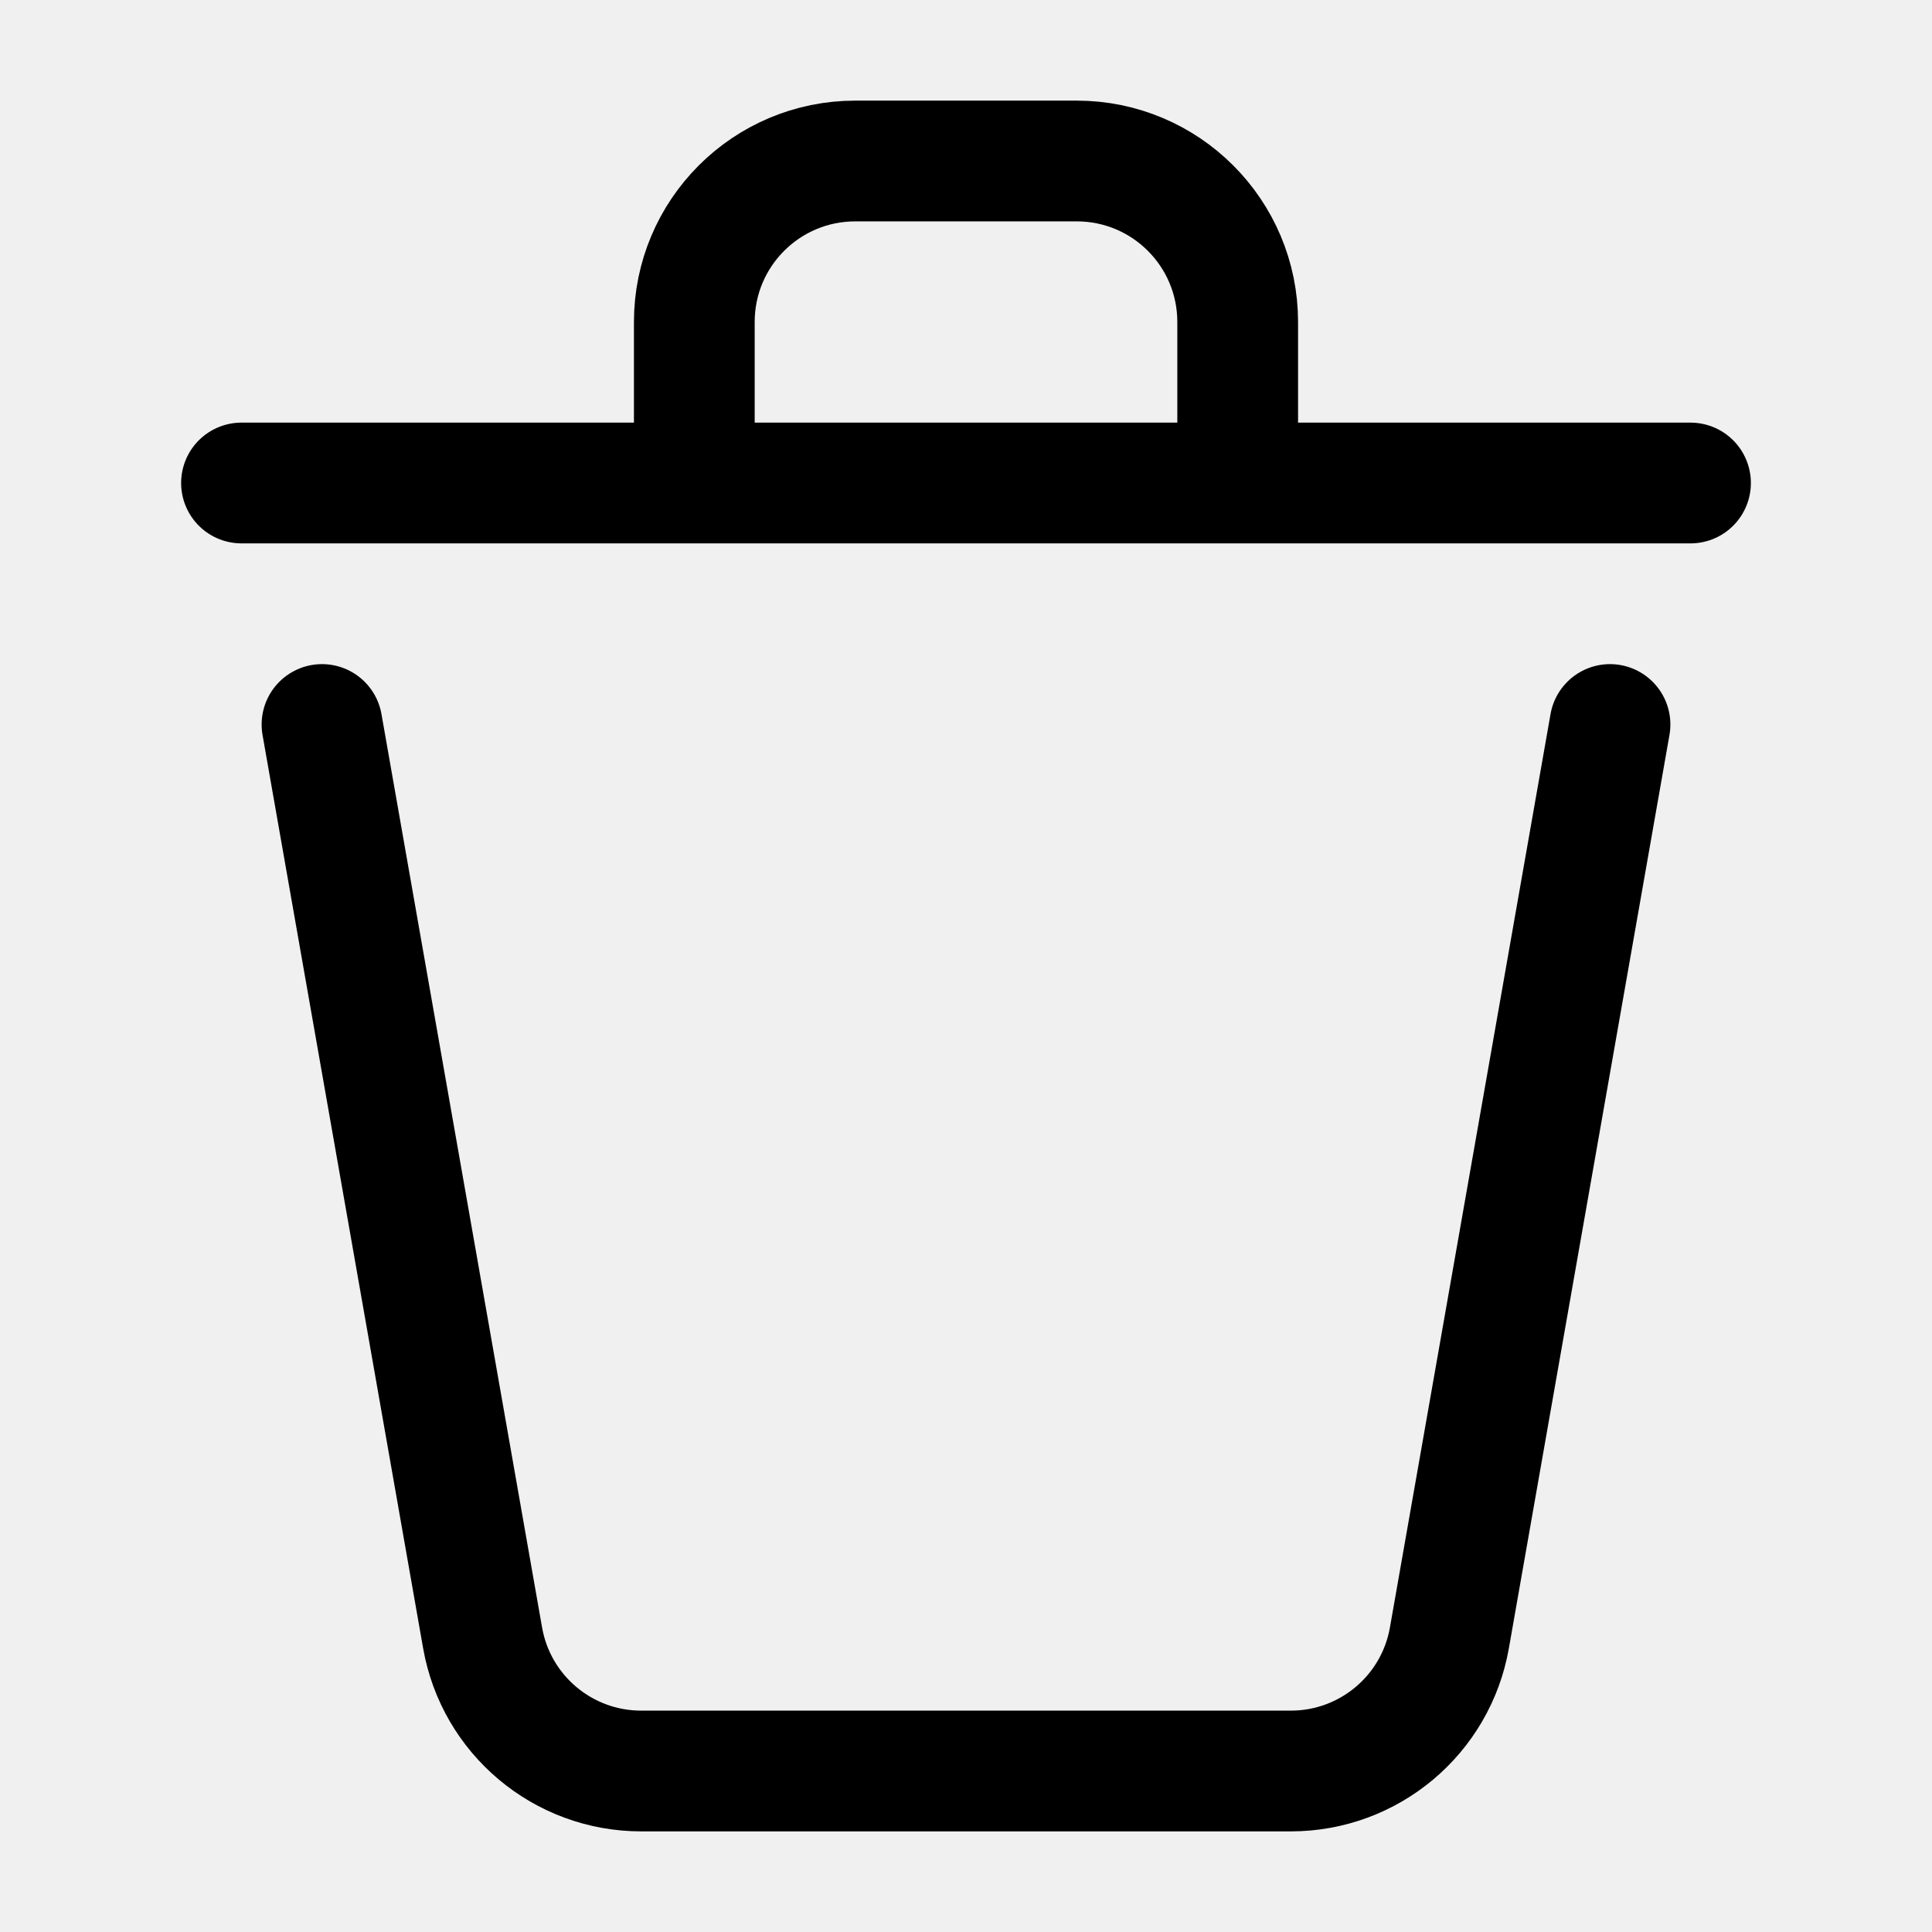
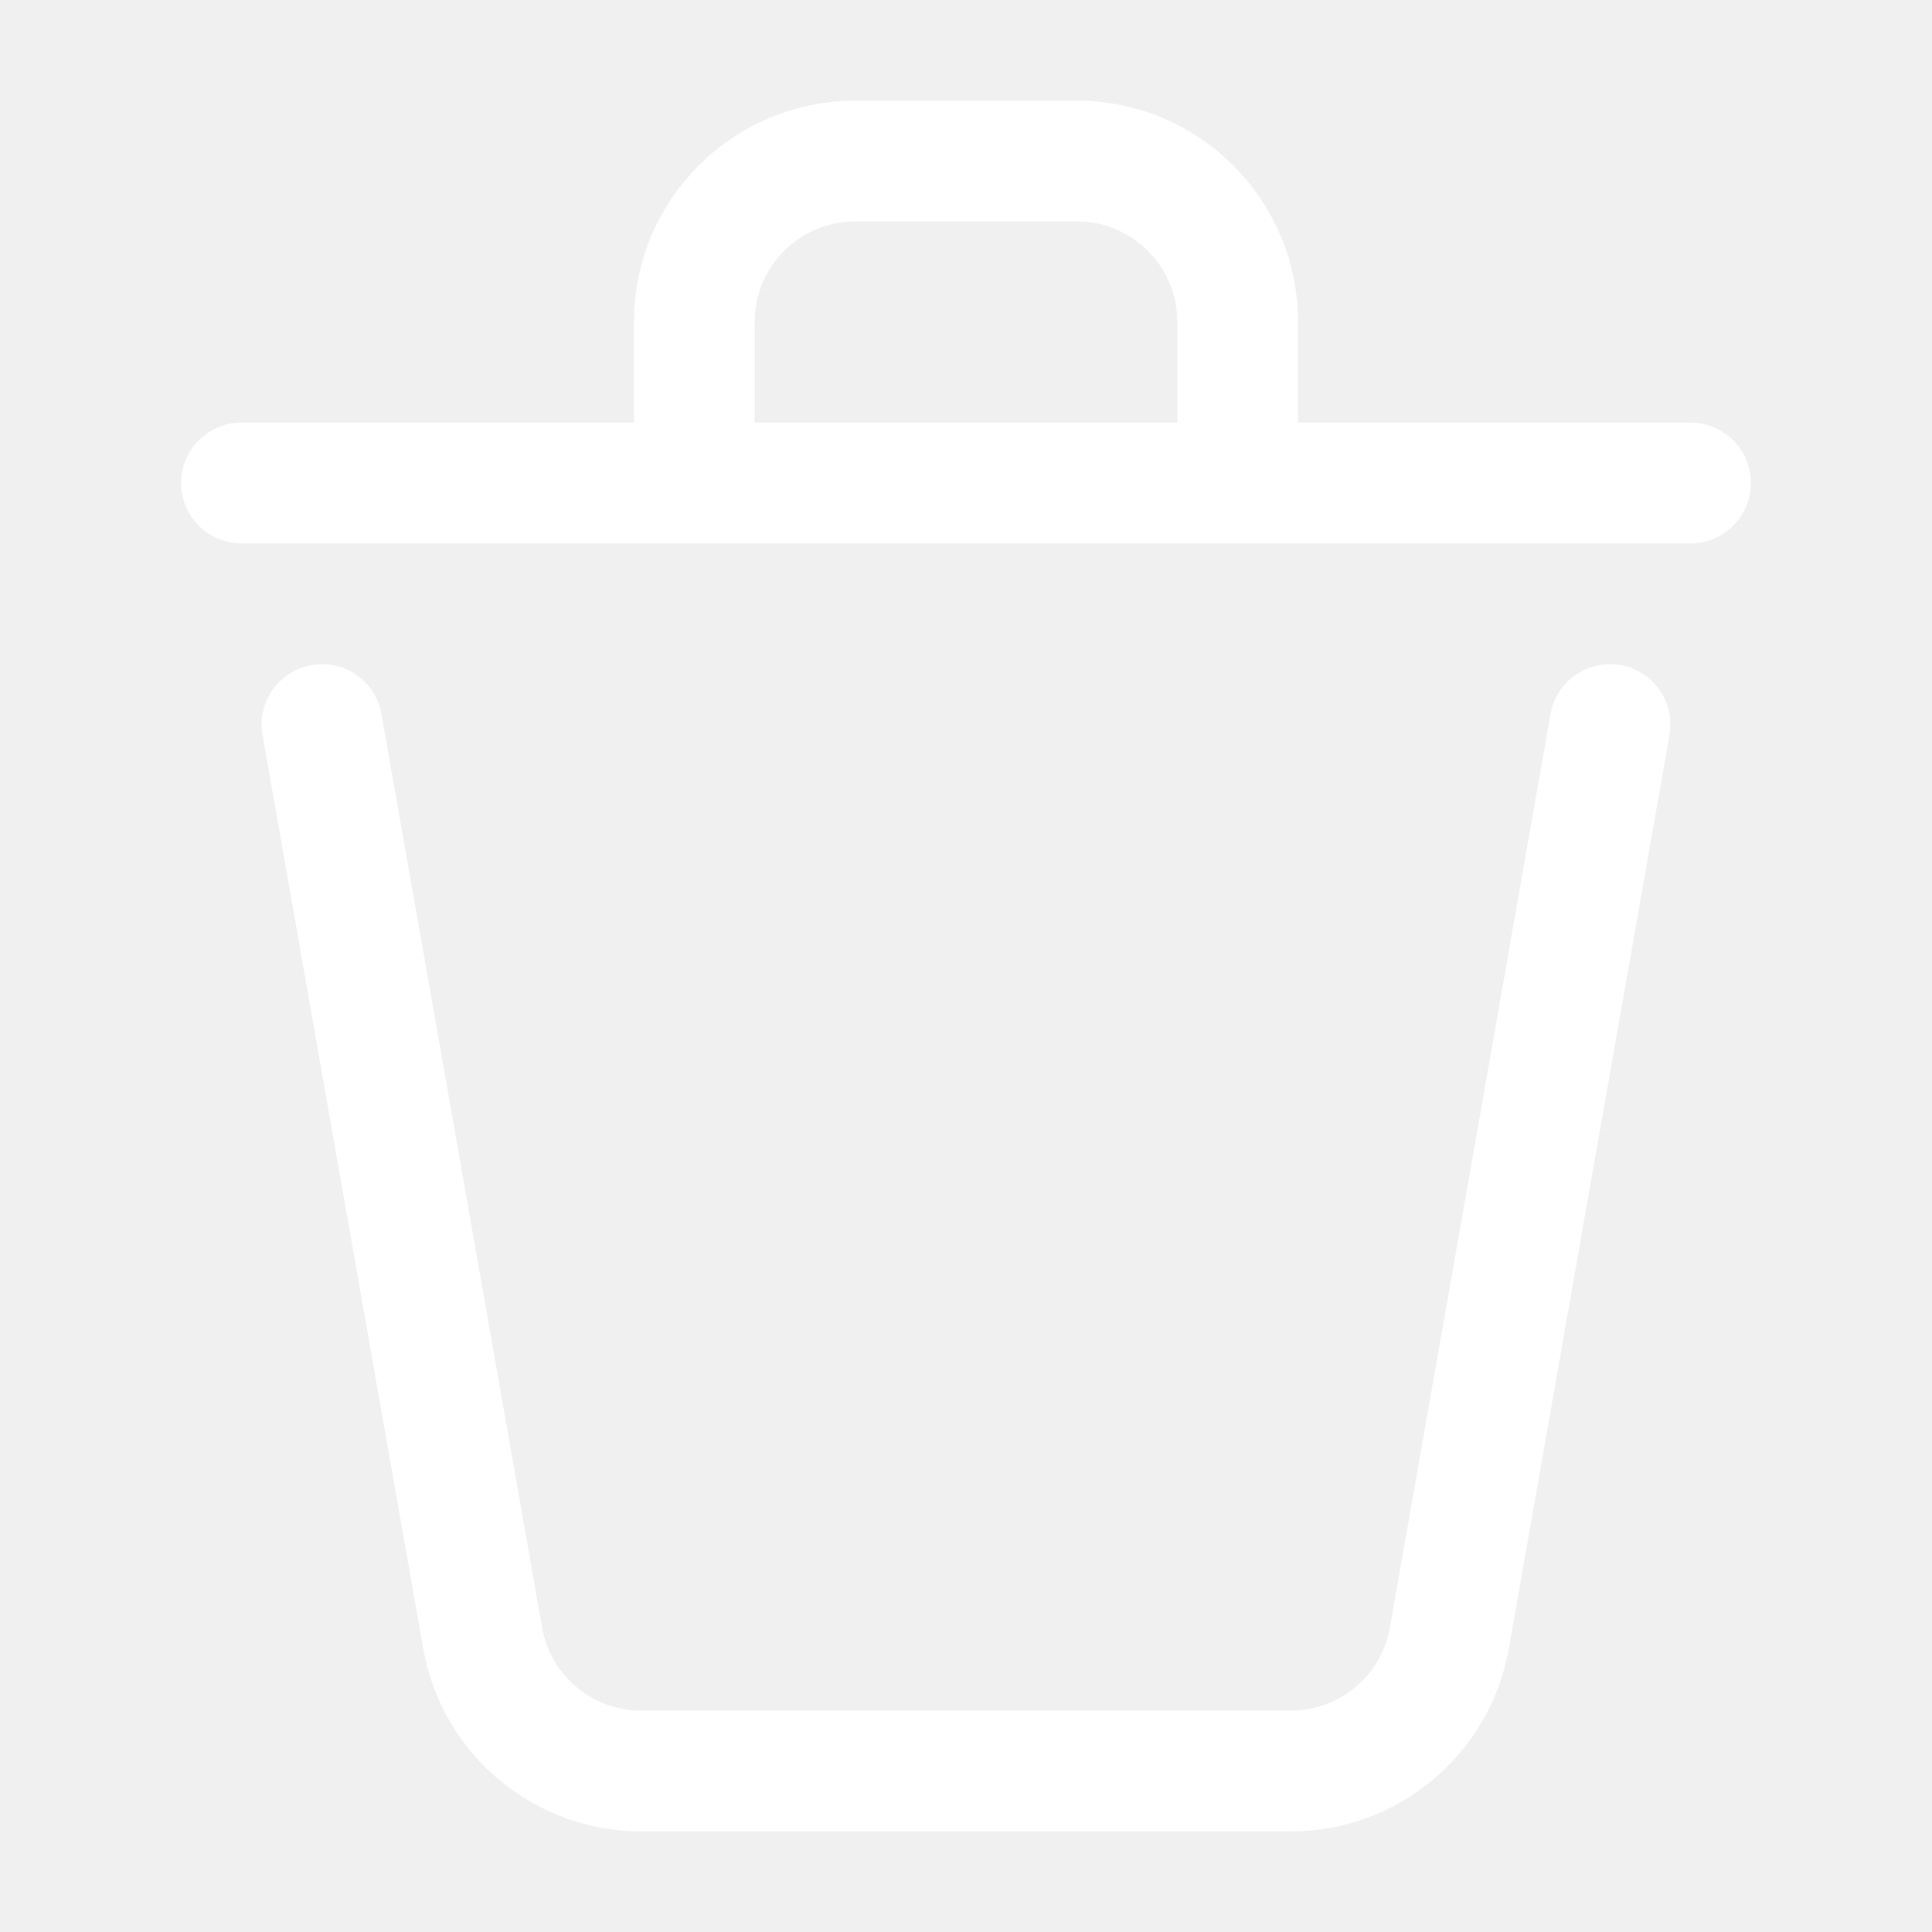
<svg xmlns="http://www.w3.org/2000/svg" width="24" height="24" viewBox="0 0 24 24" stroke-width="1.5" fill="none">
-   <path d="M20 9L18.005 20.346C17.837 21.303 17.006 22 16.035 22H7.965C6.994 22 6.163 21.303 5.995 20.346L4 9" stroke="#000000" stroke-linecap="round" stroke-linejoin="round" />
-   <path d="M21 6L15.375 6M3 6L8.625 6M8.625 6V4C8.625 2.895 9.52 2 10.625 2H13.375C14.48 2 15.375 2.895 15.375 4V6M8.625 6L15.375 6" stroke="#000000" stroke-linecap="round" stroke-linejoin="round" />
+   <path d="M20 9L18.005 20.346C17.837 21.303 17.006 22 16.035 22H7.965C6.994 22 6.163 21.303 5.995 20.346L4 9" stroke="#FFFFFF" stroke-linecap="round" stroke-linejoin="round" />
+   <path d="M21 6L15.375 6M3 6L8.625 6M8.625 6V4C8.625 2.895 9.52 2 10.625 2H13.375C14.48 2 15.375 2.895 15.375 4V6M8.625 6L15.375 6" stroke="#FFFFFF" stroke-linecap="round" stroke-linejoin="round" />
</svg>
